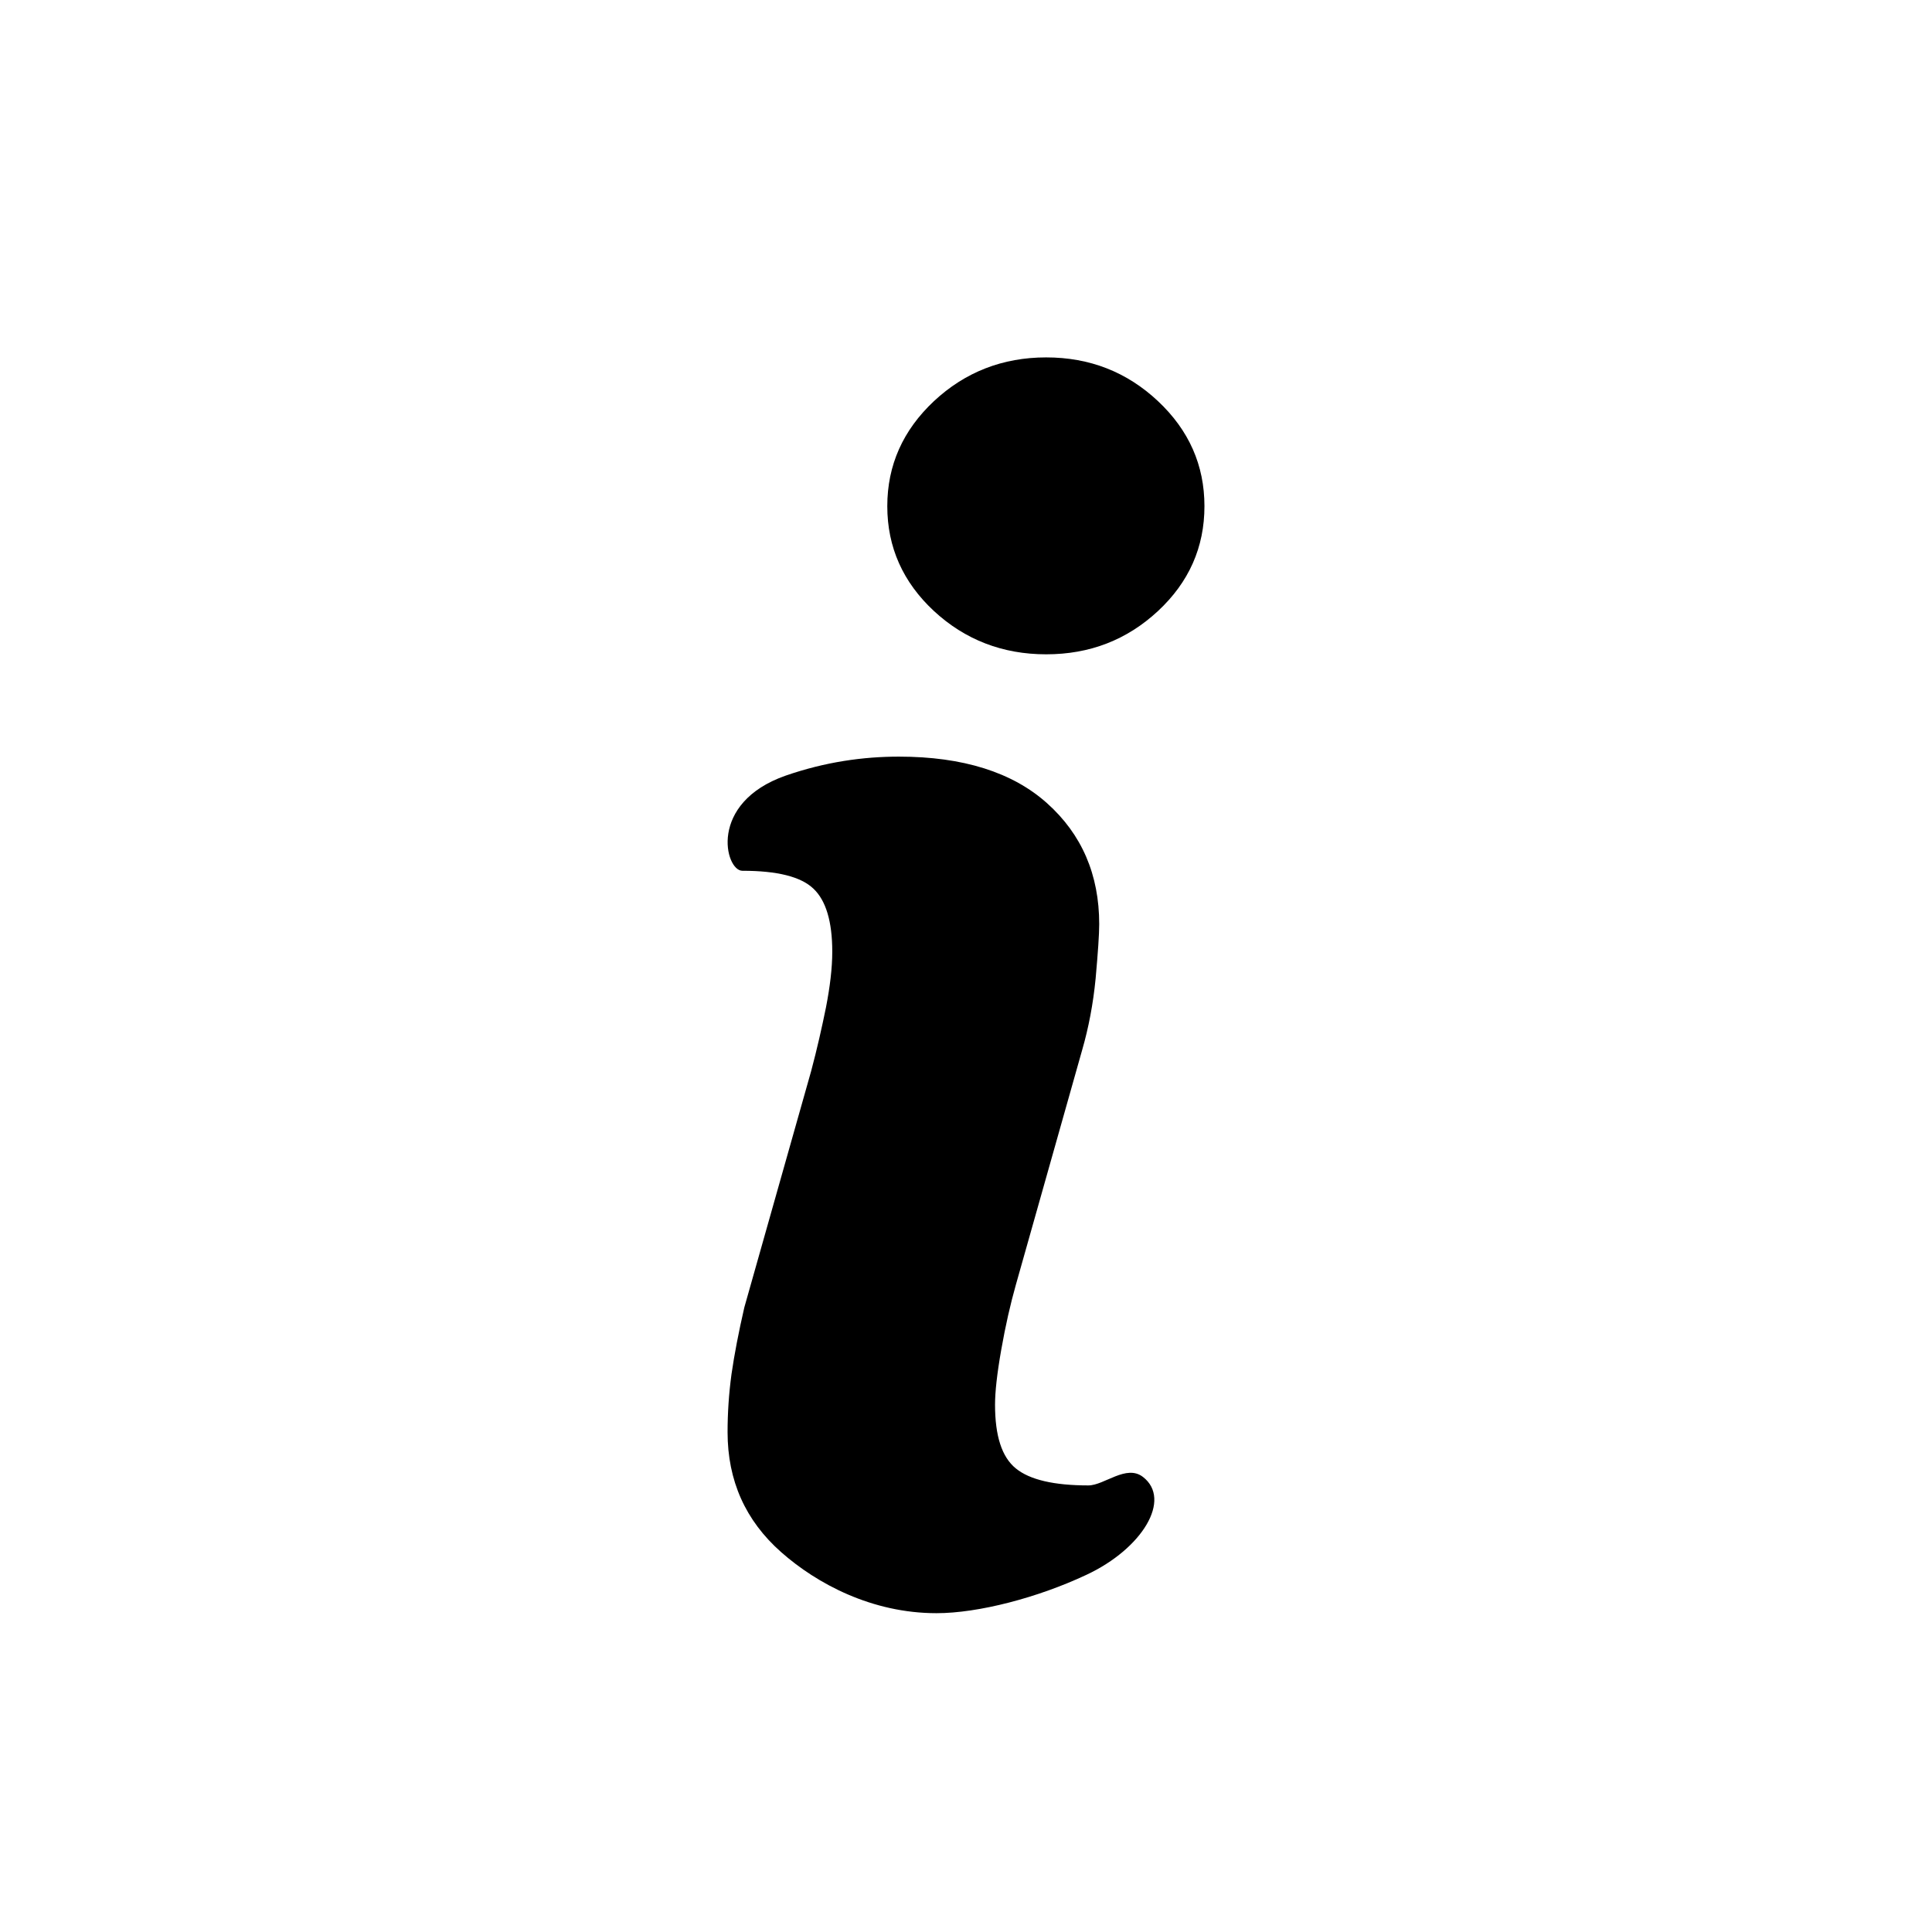
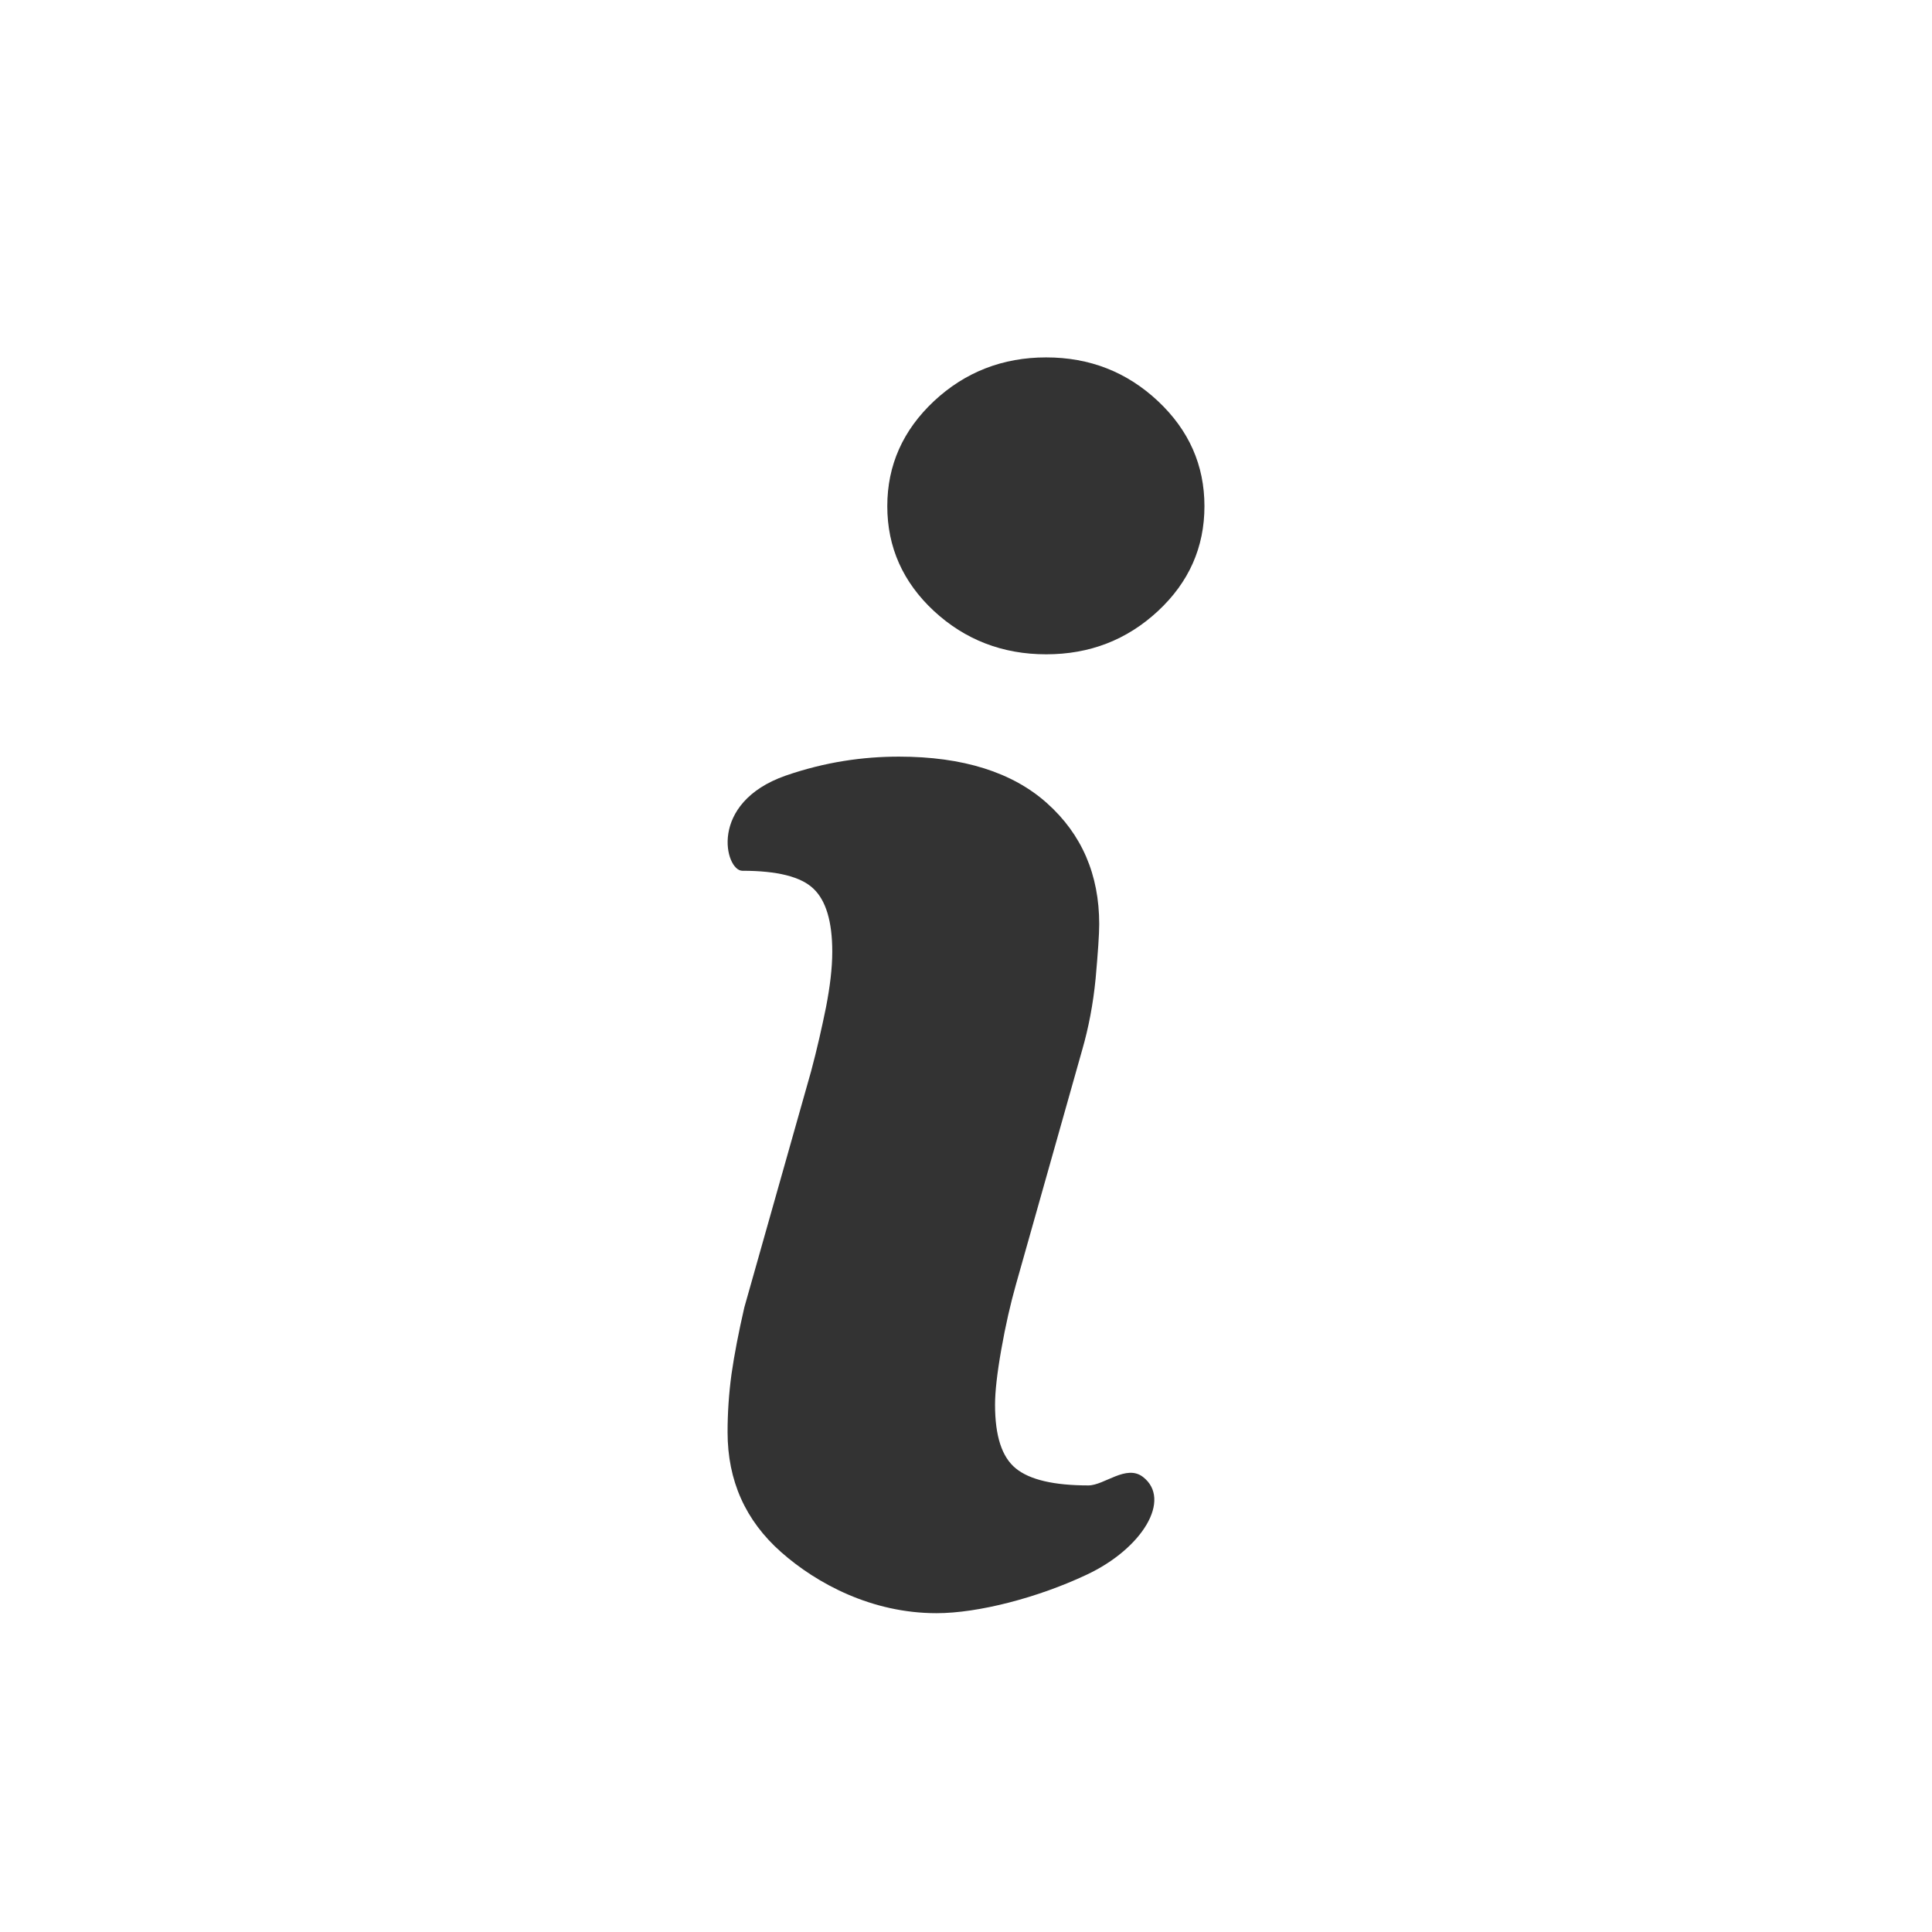
<svg xmlns="http://www.w3.org/2000/svg" version="1.1" id="INFO" x="0px" y="0px" width="100px" height="100px" viewBox="0 0 100 100" enable-background="new 0 0 100 100" xml:space="preserve">
  <path fill="none" d="z" />
  <g id="ICON">
-     <path d="M59.937,31.627c1.604-1.492,2.405-3.303,2.405-5.427c0-2.121-0.802-3.931-2.405-5.437c-1.604-1.506-3.53-2.264-5.789-2.264   c-2.249,0-4.194,0.758-5.807,2.264c-1.604,1.505-2.415,3.316-2.415,5.437c0,2.124,0.811,3.936,2.415,5.427   c1.613,1.492,3.558,2.24,5.807,2.24C56.406,33.868,58.332,33.119,59.937,31.627z M56.24,81.509   c2.894-1.354,4.424-3.898,2.921-5.062c-0.866-0.671-2,0.438-2.829,0.438c-1.778,0-3.033-0.292-3.751-0.878   c-0.729-0.591-1.078-1.687-1.078-3.304c0-0.646,0.101-1.593,0.322-2.845c0.221-1.256,0.479-2.379,0.756-3.358l3.438-12.175   c0.322-1.118,0.562-2.348,0.691-3.682c0.12-1.35,0.185-2.283,0.185-2.81c0-2.563-0.903-4.651-2.7-6.259   c-1.789-1.602-4.351-2.411-7.669-2.411c-1.843,0-3.807,0.272-5.862,0.984c-4.028,1.413-3.134,4.924-2.24,4.924   c1.815,0,3.032,0.309,3.677,0.924c0.646,0.609,0.977,1.695,0.977,3.261c0,0.859-0.12,1.825-0.322,2.869   c-0.212,1.044-0.461,2.156-0.774,3.325l-3.456,12.222c-0.295,1.284-0.517,2.435-0.664,3.455c-0.138,1.021-0.203,2.02-0.203,2.999   c0,2.509,0.922,4.577,2.774,6.213c1.854,1.639,4.702,3.159,8.038,3.159C50.637,83.5,53.733,82.691,56.24,81.509z" />
+     <path fill="#333" d="M59.937,31.627c1.604-1.492,2.405-3.303,2.405-5.427c0-2.121-0.802-3.931-2.405-5.437c-1.604-1.506-3.53-2.264-5.789-2.264   c-2.249,0-4.194,0.758-5.807,2.264c-1.604,1.505-2.415,3.316-2.415,5.437c0,2.124,0.811,3.936,2.415,5.427   c1.613,1.492,3.558,2.24,5.807,2.24C56.406,33.868,58.332,33.119,59.937,31.627z M56.24,81.509   c2.894-1.354,4.424-3.898,2.921-5.062c-0.866-0.671-2,0.438-2.829,0.438c-1.778,0-3.033-0.292-3.751-0.878   c-0.729-0.591-1.078-1.687-1.078-3.304c0-0.646,0.101-1.593,0.322-2.845c0.221-1.256,0.479-2.379,0.756-3.358l3.438-12.175   c0.322-1.118,0.562-2.348,0.691-3.682c0.12-1.35,0.185-2.283,0.185-2.81c0-2.563-0.903-4.651-2.7-6.259   c-1.789-1.602-4.351-2.411-7.669-2.411c-1.843,0-3.807,0.272-5.862,0.984c-4.028,1.413-3.134,4.924-2.24,4.924   c1.815,0,3.032,0.309,3.677,0.924c0.646,0.609,0.977,1.695,0.977,3.261c0,0.859-0.12,1.825-0.322,2.869   c-0.212,1.044-0.461,2.156-0.774,3.325l-3.456,12.222c-0.295,1.284-0.517,2.435-0.664,3.455c-0.138,1.021-0.203,2.02-0.203,2.999   c0,2.509,0.922,4.577,2.774,6.213c1.854,1.639,4.702,3.159,8.038,3.159C50.637,83.5,53.733,82.691,56.24,81.509z" />
  </g>
  <path fill="none" d="z" />
</svg>
